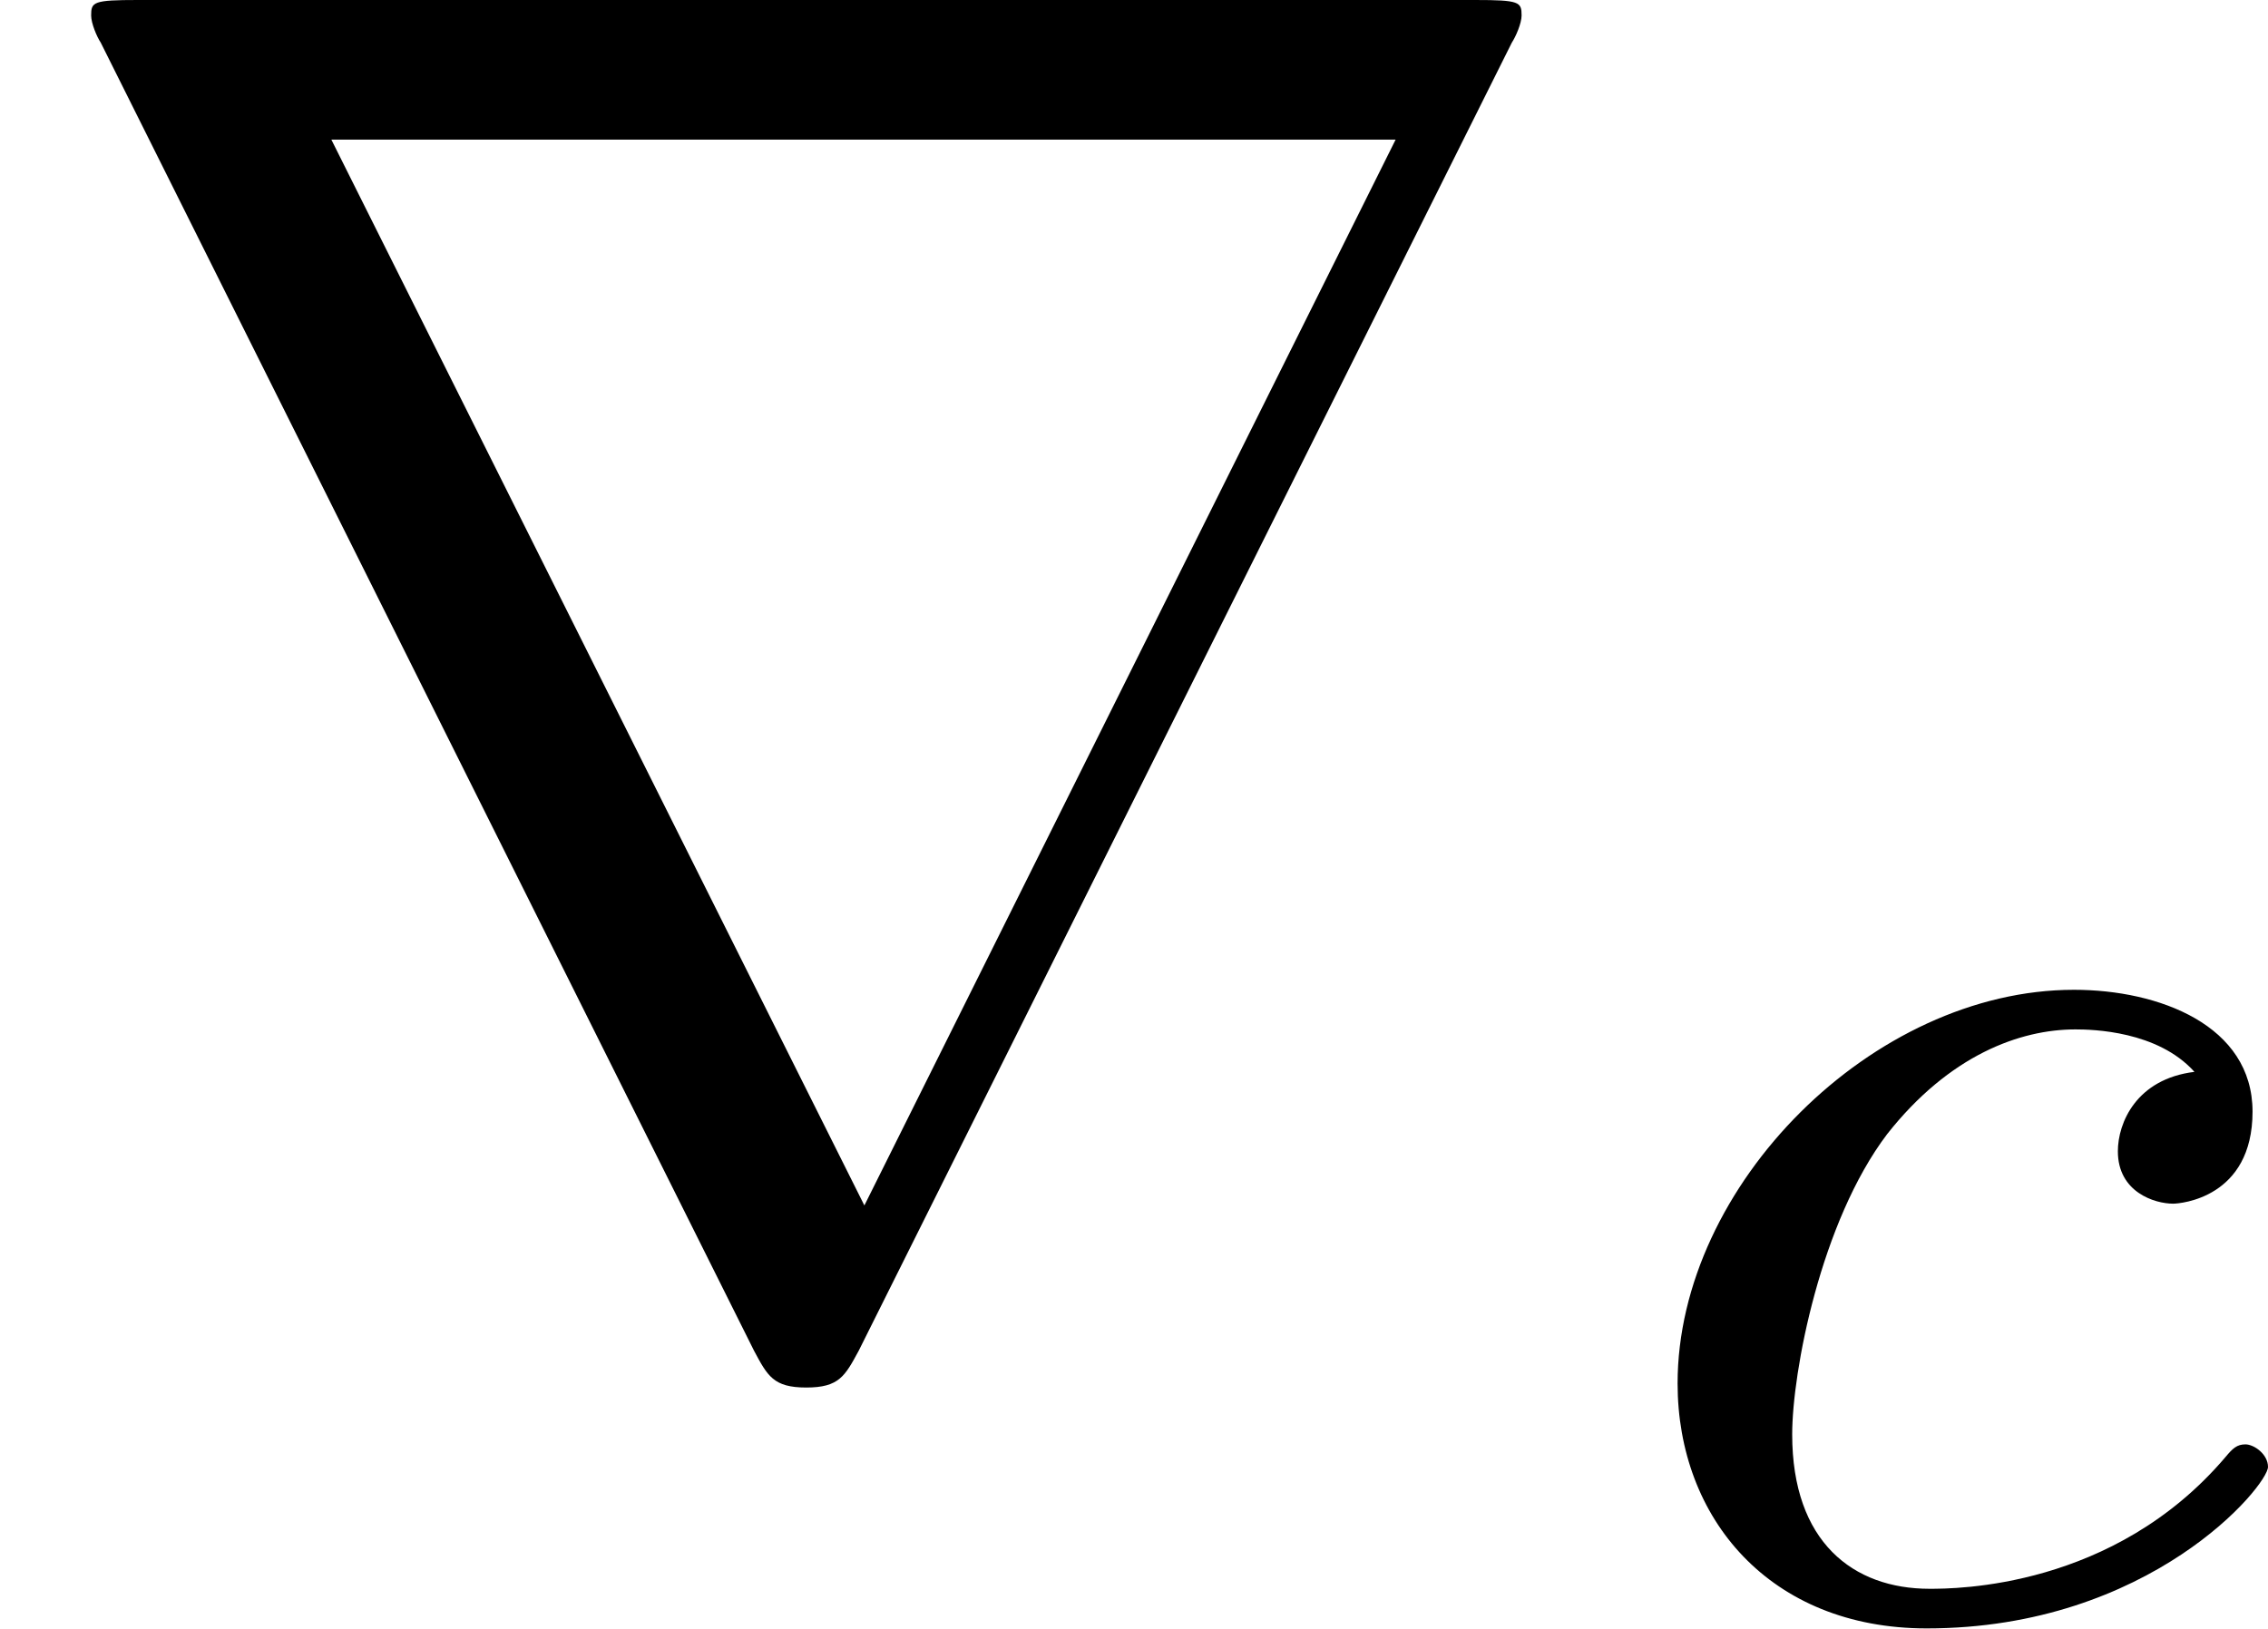
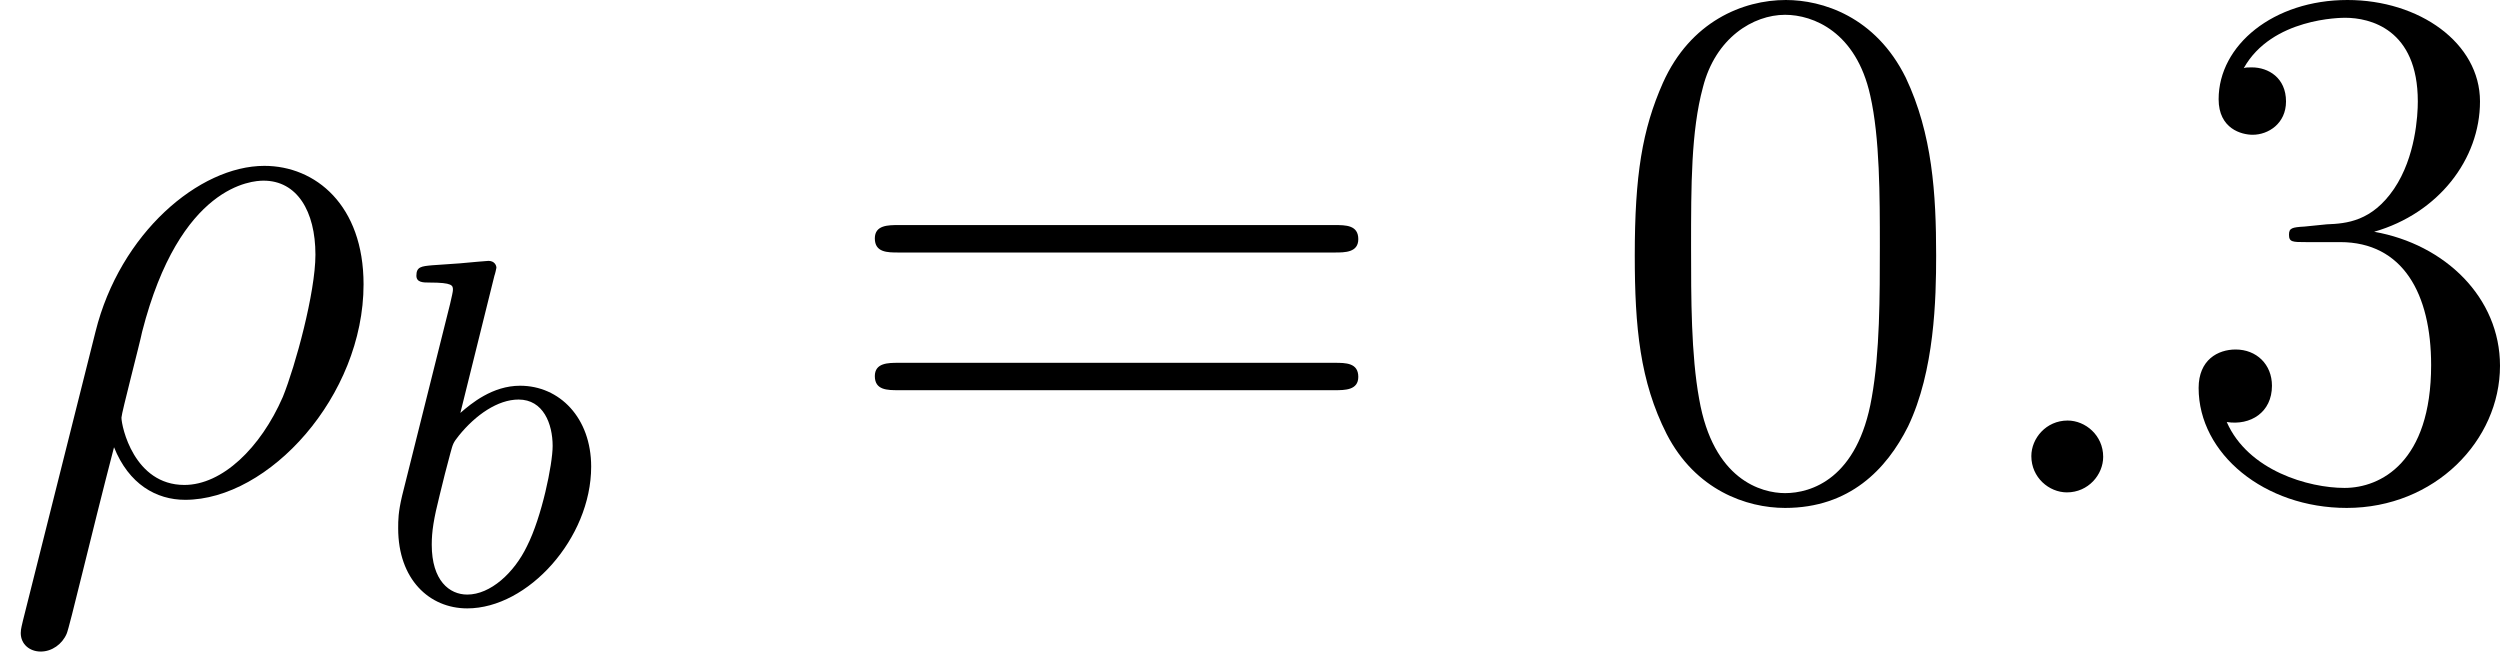
- <svg xmlns="http://www.w3.org/2000/svg" xmlns:xlink="http://www.w3.org/1999/xlink" version="1.1" width="12.765pt" height="9.167pt" viewBox="29.301 96.992 12.765 9.167">
+ <svg xmlns="http://www.w3.org/2000/svg" xmlns:xlink="http://www.w3.org/1999/xlink" version="1.1" width="40.365pt" height="10.521pt" viewBox="0 166.833 40.365 10.521">
  <defs>
-     <path id="g12-99" d="M3.26-3.053C2.933-3.013 2.829-2.766 2.829-2.606C2.829-2.375 3.037-2.311 3.14-2.311C3.18-2.311 3.587-2.343 3.587-2.829S3.061-3.515 2.582-3.515C1.451-3.515 .351-2.415 .351-1.299C.351-.542 .869 .08 1.753 .08C3.013 .08 3.674-.725 3.674-.829C3.674-.901 3.595-.956 3.547-.956S3.475-.933 3.435-.885C2.805-.143 1.913-.143 1.769-.143C1.339-.143 .996-.406 .996-1.012C.996-1.363 1.156-2.208 1.53-2.702C1.881-3.148 2.279-3.292 2.59-3.292C2.686-3.292 3.053-3.284 3.26-3.053Z" />
-     <path id="g11-114" d="M8.509-7.211C8.531-7.244 8.564-7.32 8.564-7.364C8.564-7.44 8.553-7.451 8.302-7.451H.775C.524-7.451 .513-7.44 .513-7.364C.513-7.32 .545-7.244 .567-7.211L4.244 .153C4.32 .295 4.353 .36 4.538 .36S4.756 .295 4.833 .153L8.509-7.211ZM1.865-6.665H7.855L4.865-.665L1.865-6.665Z" />
+     <path id="g15-98" d="M1.945-5.292C1.953-5.308 1.977-5.412 1.977-5.42C1.977-5.46 1.945-5.531 1.849-5.531C1.817-5.531 1.57-5.507 1.387-5.491L.94-5.46C.765-5.444 .685-5.436 .685-5.292C.685-5.181 .797-5.181 .893-5.181C1.275-5.181 1.275-5.133 1.275-5.061C1.275-5.013 1.196-4.694 1.148-4.511L.454-1.737C.391-1.467 .391-1.347 .391-1.211C.391-.391 .893 .08 1.506 .08C2.487 .08 3.507-1.052 3.507-2.208C3.507-2.997 2.997-3.515 2.359-3.515C1.913-3.515 1.57-3.228 1.395-3.076L1.945-5.292ZM1.506-.143C1.219-.143 .933-.367 .933-.948C.933-1.164 .964-1.363 1.06-1.745C1.116-1.977 1.172-2.2 1.235-2.431C1.275-2.574 1.275-2.59 1.371-2.71C1.642-3.045 2-3.292 2.335-3.292C2.734-3.292 2.885-2.901 2.885-2.542C2.885-2.248 2.71-1.395 2.471-.925C2.264-.494 1.881-.143 1.506-.143Z" />
+     <path id="g25-48" d="M5.356-3.826C5.356-4.818 5.296-5.786 4.866-6.695C4.376-7.687 3.515-7.95 2.929-7.95C2.236-7.95 1.387-7.603 .944-6.611C.61-5.858 .49-5.117 .49-3.826C.49-2.666 .574-1.793 1.004-.944C1.47-.036 2.295 .251 2.917 .251C3.957 .251 4.555-.371 4.902-1.064C5.332-1.961 5.356-3.132 5.356-3.826ZM2.917 .012C2.534 .012 1.757-.203 1.53-1.506C1.399-2.224 1.399-3.132 1.399-3.969C1.399-4.949 1.399-5.834 1.59-6.539C1.793-7.34 2.403-7.711 2.917-7.711C3.371-7.711 4.065-7.436 4.292-6.408C4.447-5.727 4.447-4.782 4.447-3.969C4.447-3.168 4.447-2.26 4.316-1.53C4.089-.215 3.335 .012 2.917 .012Z" />
+     <path id="g25-51" d="M2.2-4.292C1.997-4.28 1.949-4.268 1.949-4.16C1.949-4.041 2.008-4.041 2.224-4.041H2.774C3.79-4.041 4.244-3.204 4.244-2.056C4.244-.49 3.431-.072 2.845-.072C2.271-.072 1.291-.347 .944-1.136C1.327-1.076 1.674-1.291 1.674-1.722C1.674-2.068 1.423-2.307 1.088-2.307C.801-2.307 .49-2.14 .49-1.686C.49-.622 1.554 .251 2.881 .251C4.304 .251 5.356-.837 5.356-2.044C5.356-3.144 4.471-4.005 3.324-4.208C4.364-4.507 5.033-5.38 5.033-6.312C5.033-7.257 4.053-7.95 2.893-7.95C1.698-7.95 .813-7.221 .813-6.348C.813-5.87 1.184-5.774 1.363-5.774C1.614-5.774 1.901-5.954 1.901-6.312C1.901-6.695 1.614-6.862 1.351-6.862C1.279-6.862 1.255-6.862 1.219-6.85C1.674-7.663 2.798-7.663 2.857-7.663C3.252-7.663 4.029-7.484 4.029-6.312C4.029-6.085 3.993-5.416 3.646-4.902C3.288-4.376 2.881-4.34 2.558-4.328L2.2-4.292Z" />
+     <path id="g25-61" d="M8.07-3.873C8.237-3.873 8.452-3.873 8.452-4.089C8.452-4.316 8.249-4.316 8.07-4.316H1.028C.861-4.316 .646-4.316 .646-4.101C.646-3.873 .849-3.873 1.028-3.873H8.07ZM8.07-1.65C8.237-1.65 8.452-1.65 8.452-1.865C8.452-2.092 8.249-2.092 8.07-2.092H1.028C.861-2.092 .646-2.092 .646-1.877C.646-1.65 .849-1.65 1.028-1.65H8.07Z" />
+     <path id="g16-26" d="M.371 2.068C.359 2.128 .335 2.2 .335 2.271C.335 2.451 .478 2.57 .658 2.57S1.004 2.451 1.076 2.283C1.124 2.176 1.459 .741 1.841-.729C2.08-.132 2.523 .12 2.989 .12C4.34 .12 5.87-1.554 5.87-3.359C5.87-4.639 5.093-5.272 4.268-5.272C3.216-5.272 1.937-4.184 1.542-2.594L.371 2.068ZM2.977-.12C2.164-.12 1.961-1.064 1.961-1.207C1.961-1.279 2.26-2.415 2.295-2.594C2.905-4.973 4.077-5.033 4.256-5.033C4.794-5.033 5.093-4.543 5.093-3.838C5.093-3.228 4.77-2.044 4.567-1.542C4.208-.717 3.587-.12 2.977-.12Z" />
+     <path id="g16-58" d="M2.2-.574C2.2-.921 1.913-1.16 1.626-1.16C1.279-1.16 1.04-.873 1.04-.586C1.04-.239 1.327 0 1.614 0C1.961 0 2.2-.287 2.2-.574Z" />
  </defs>
  <g id="page1">
-     <use x="29.301" y="104.443" xlink:href="#g11-114" />
-     <use x="38.392" y="106.079" xlink:href="#g12-99" />
+     <use x="0" y="174.783" xlink:href="#g16-26" />
+     <use x="6.038" y="176.576" xlink:href="#g15-98" />
+     <use x="13.479" y="174.783" xlink:href="#g25-61" />
+     <use x="25.905" y="174.783" xlink:href="#g25-48" />
+     <use x="31.758" y="174.783" xlink:href="#g16-58" />
+     <use x="35.009" y="174.783" xlink:href="#g25-51" />
  </g>
</svg>
